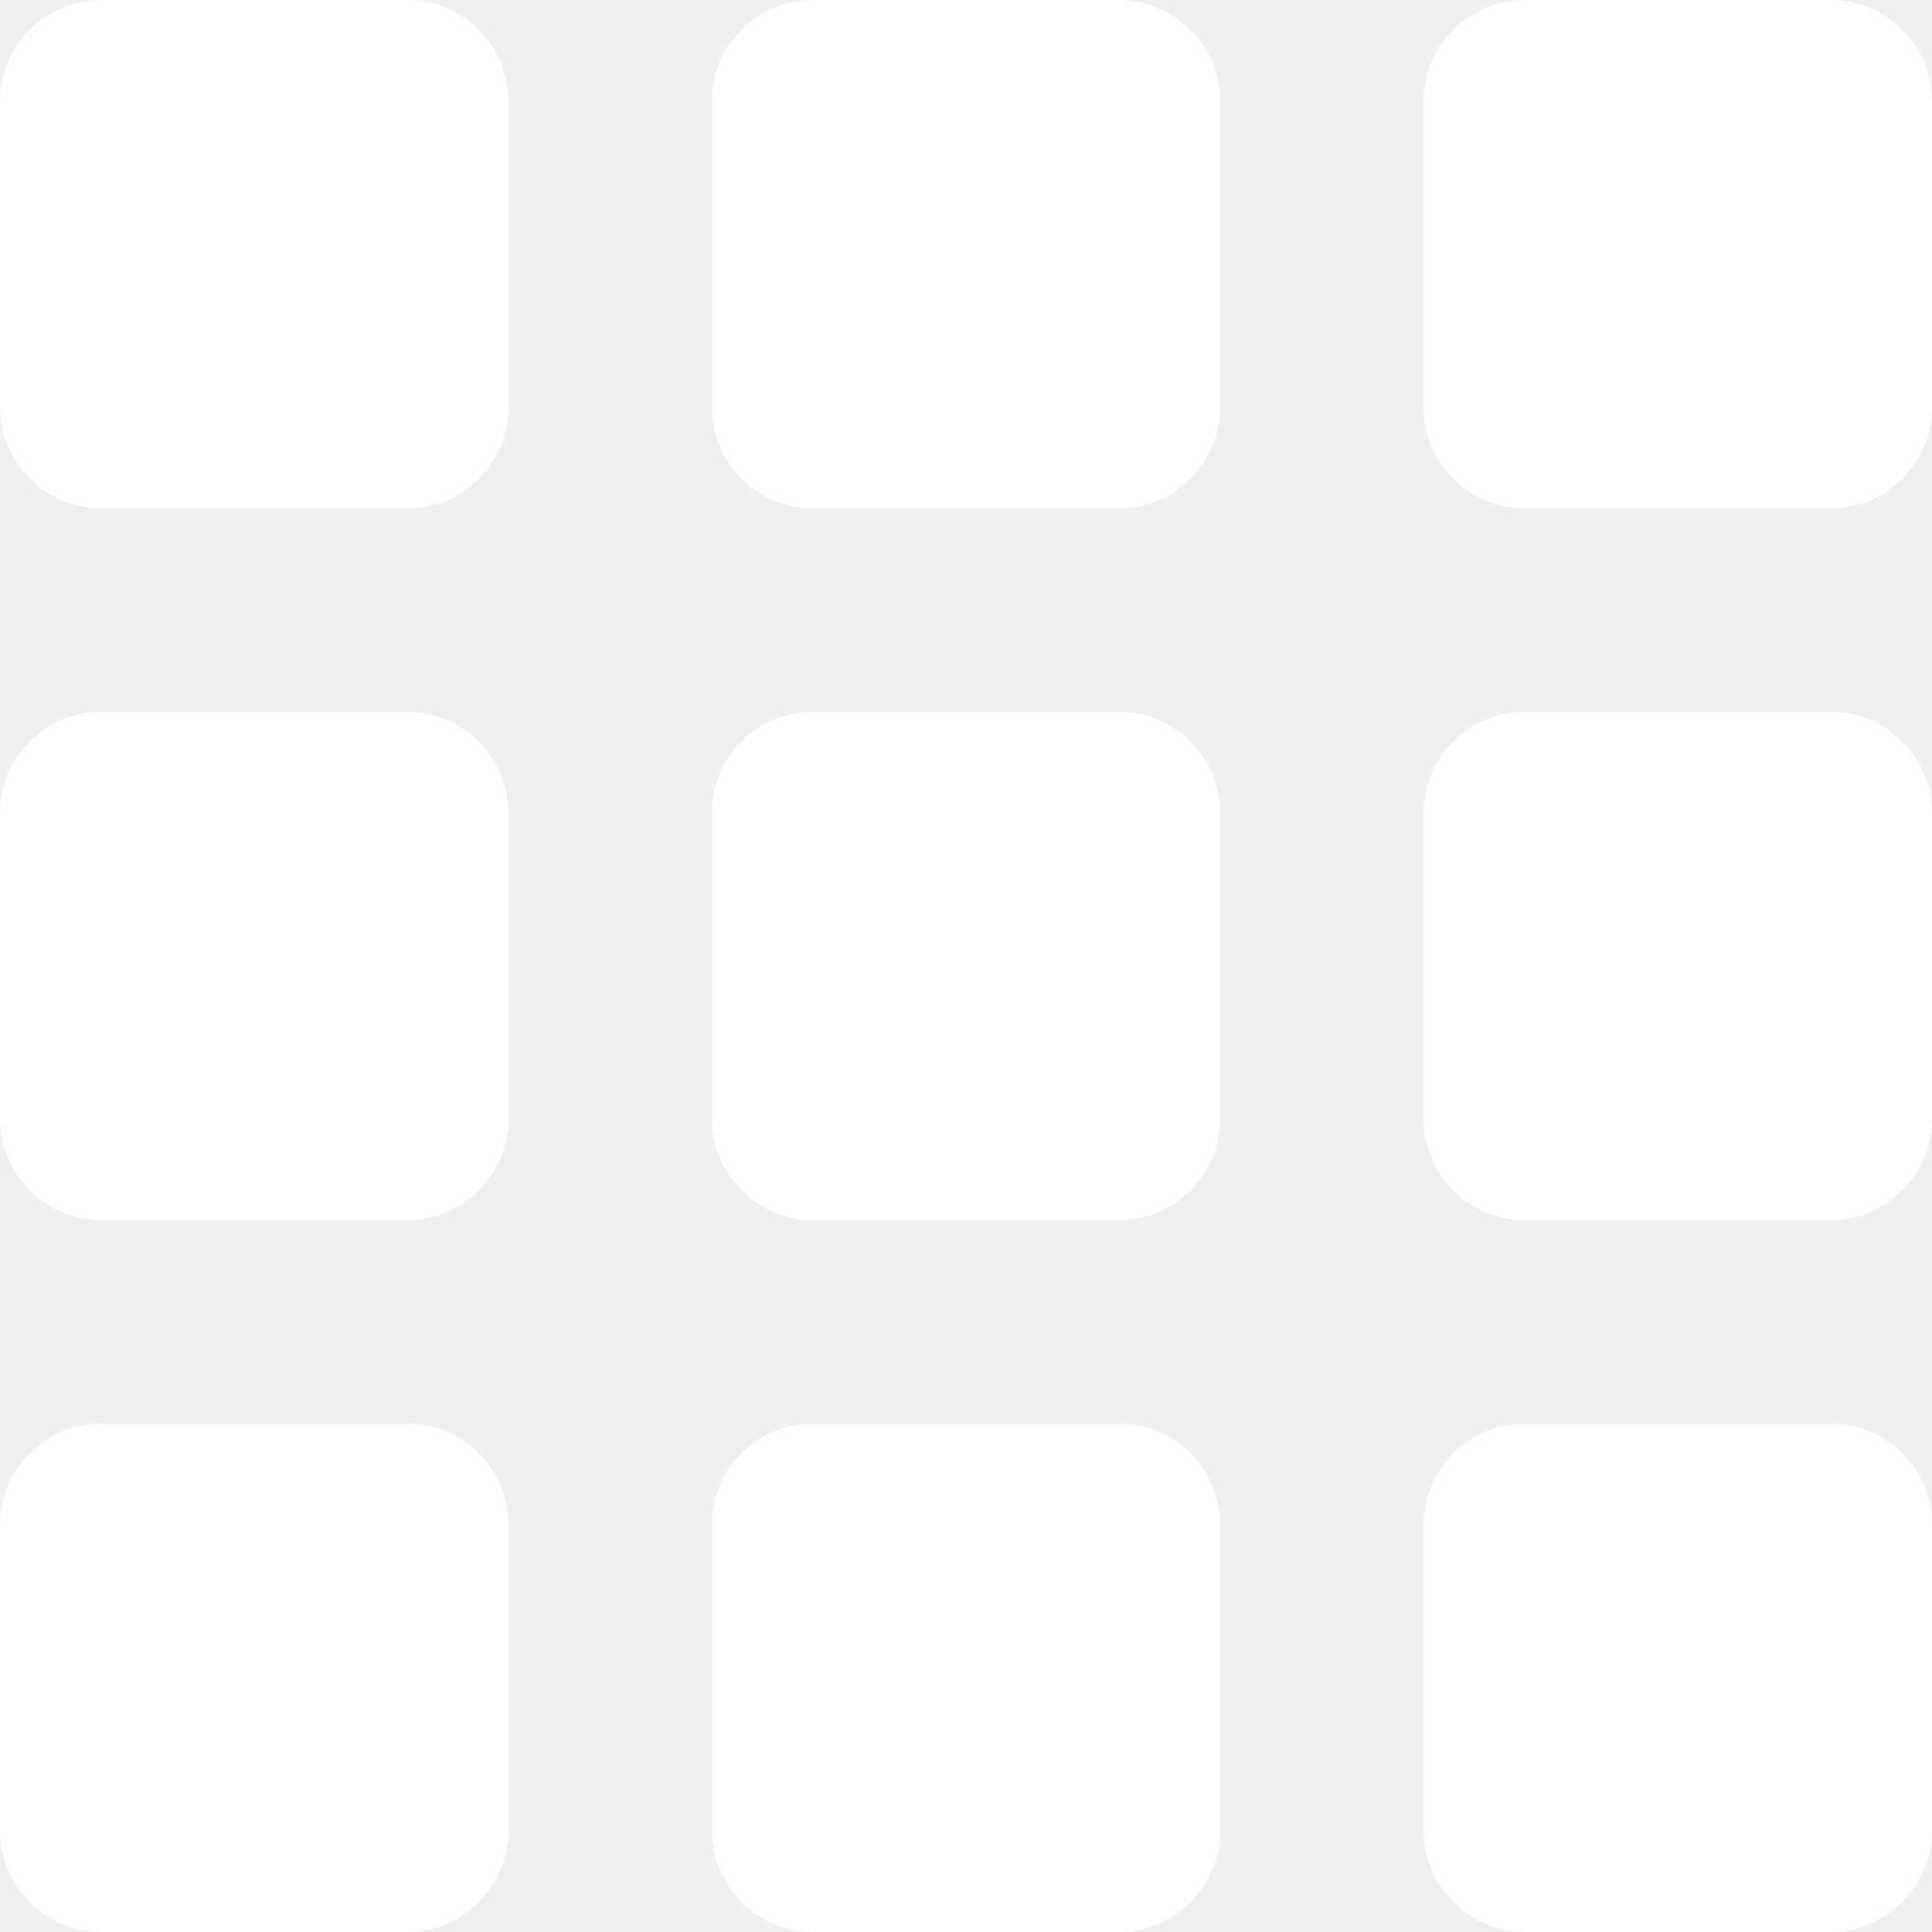
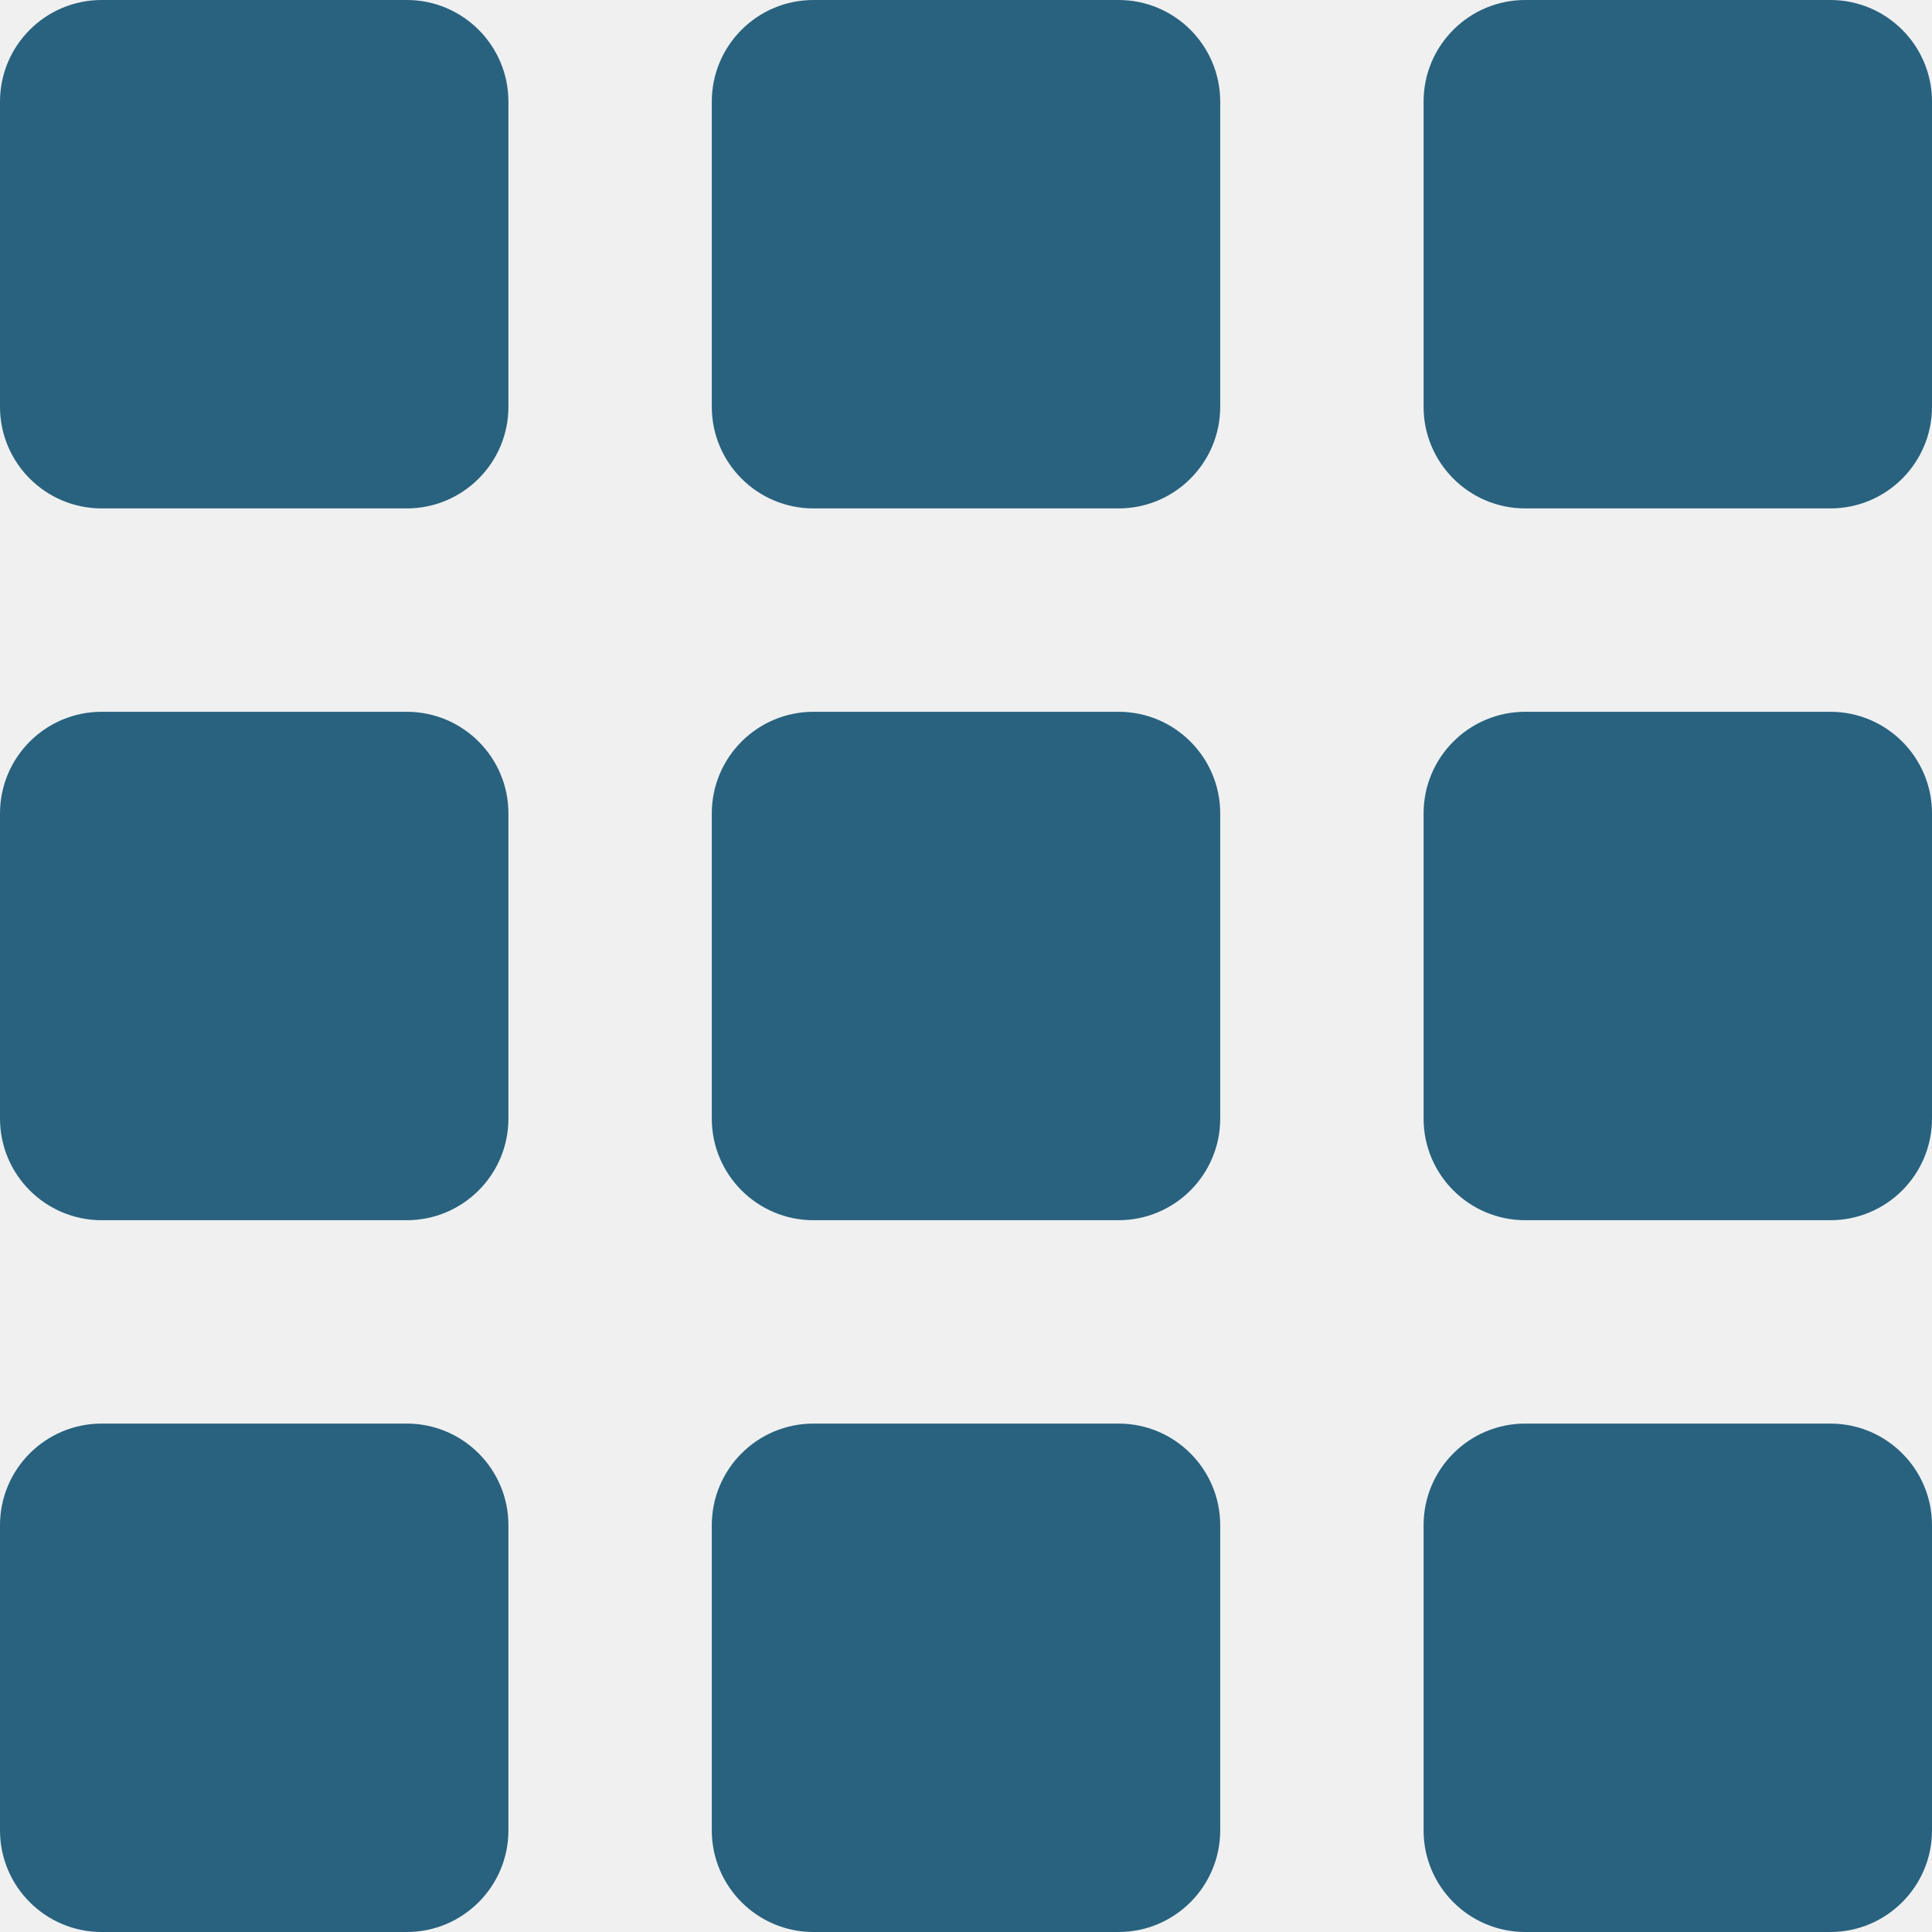
<svg xmlns="http://www.w3.org/2000/svg" width="19px" height="19px" viewBox="0 0 19 19" version="1.1">
  <g id="Page-1" stroke="none" stroke-width="1" fill="none" fill-rule="evenodd">
-     <g id="Schedule-Service-Popout" transform="translate(-1044, -158)" fill="#FFFFFF">
-       <g id="Phone" transform="translate(1044, 153)">
+     <g id="Header-Sticky" transform="translate(-1360, -21)" fill="#28627F">
+       <g id="Phone" transform="translate(1360, 16)">
        <g id="Group-2" transform="translate(0, 5)">
-           <rect id="Rectangle" x="0" y="0" width="5" height="5" rx="1" />
+           <rect id="Rectangle" x="0" y="-2.27373675e-13" width="5" height="5" rx="1" />
          <rect id="Rectangle-Copy-3" x="0" y="7" width="5" height="5" rx="1" />
          <rect id="Rectangle-Copy-6" x="0" y="14" width="5" height="5" rx="1" />
-           <rect id="Rectangle-Copy" x="7" y="0" width="5" height="5" rx="1" />
+           <rect id="Rectangle-Copy" x="7" y="-2.27373675e-13" width="5" height="5" rx="1" />
          <rect id="Rectangle-Copy-4" x="7" y="7" width="5" height="5" rx="1" />
          <rect id="Rectangle-Copy-7" x="7" y="14" width="5" height="5" rx="1" />
-           <rect id="Rectangle-Copy-2" x="14" y="0" width="5" height="5" rx="1" />
+           <rect id="Rectangle-Copy-2" x="14" y="-2.27373675e-13" width="5" height="5" rx="1" />
          <rect id="Rectangle-Copy-5" x="14" y="7" width="5" height="5" rx="1" />
          <rect id="Rectangle-Copy-8" x="14" y="14" width="5" height="5" rx="1" />
        </g>
      </g>
    </g>
  </g>
</svg>
